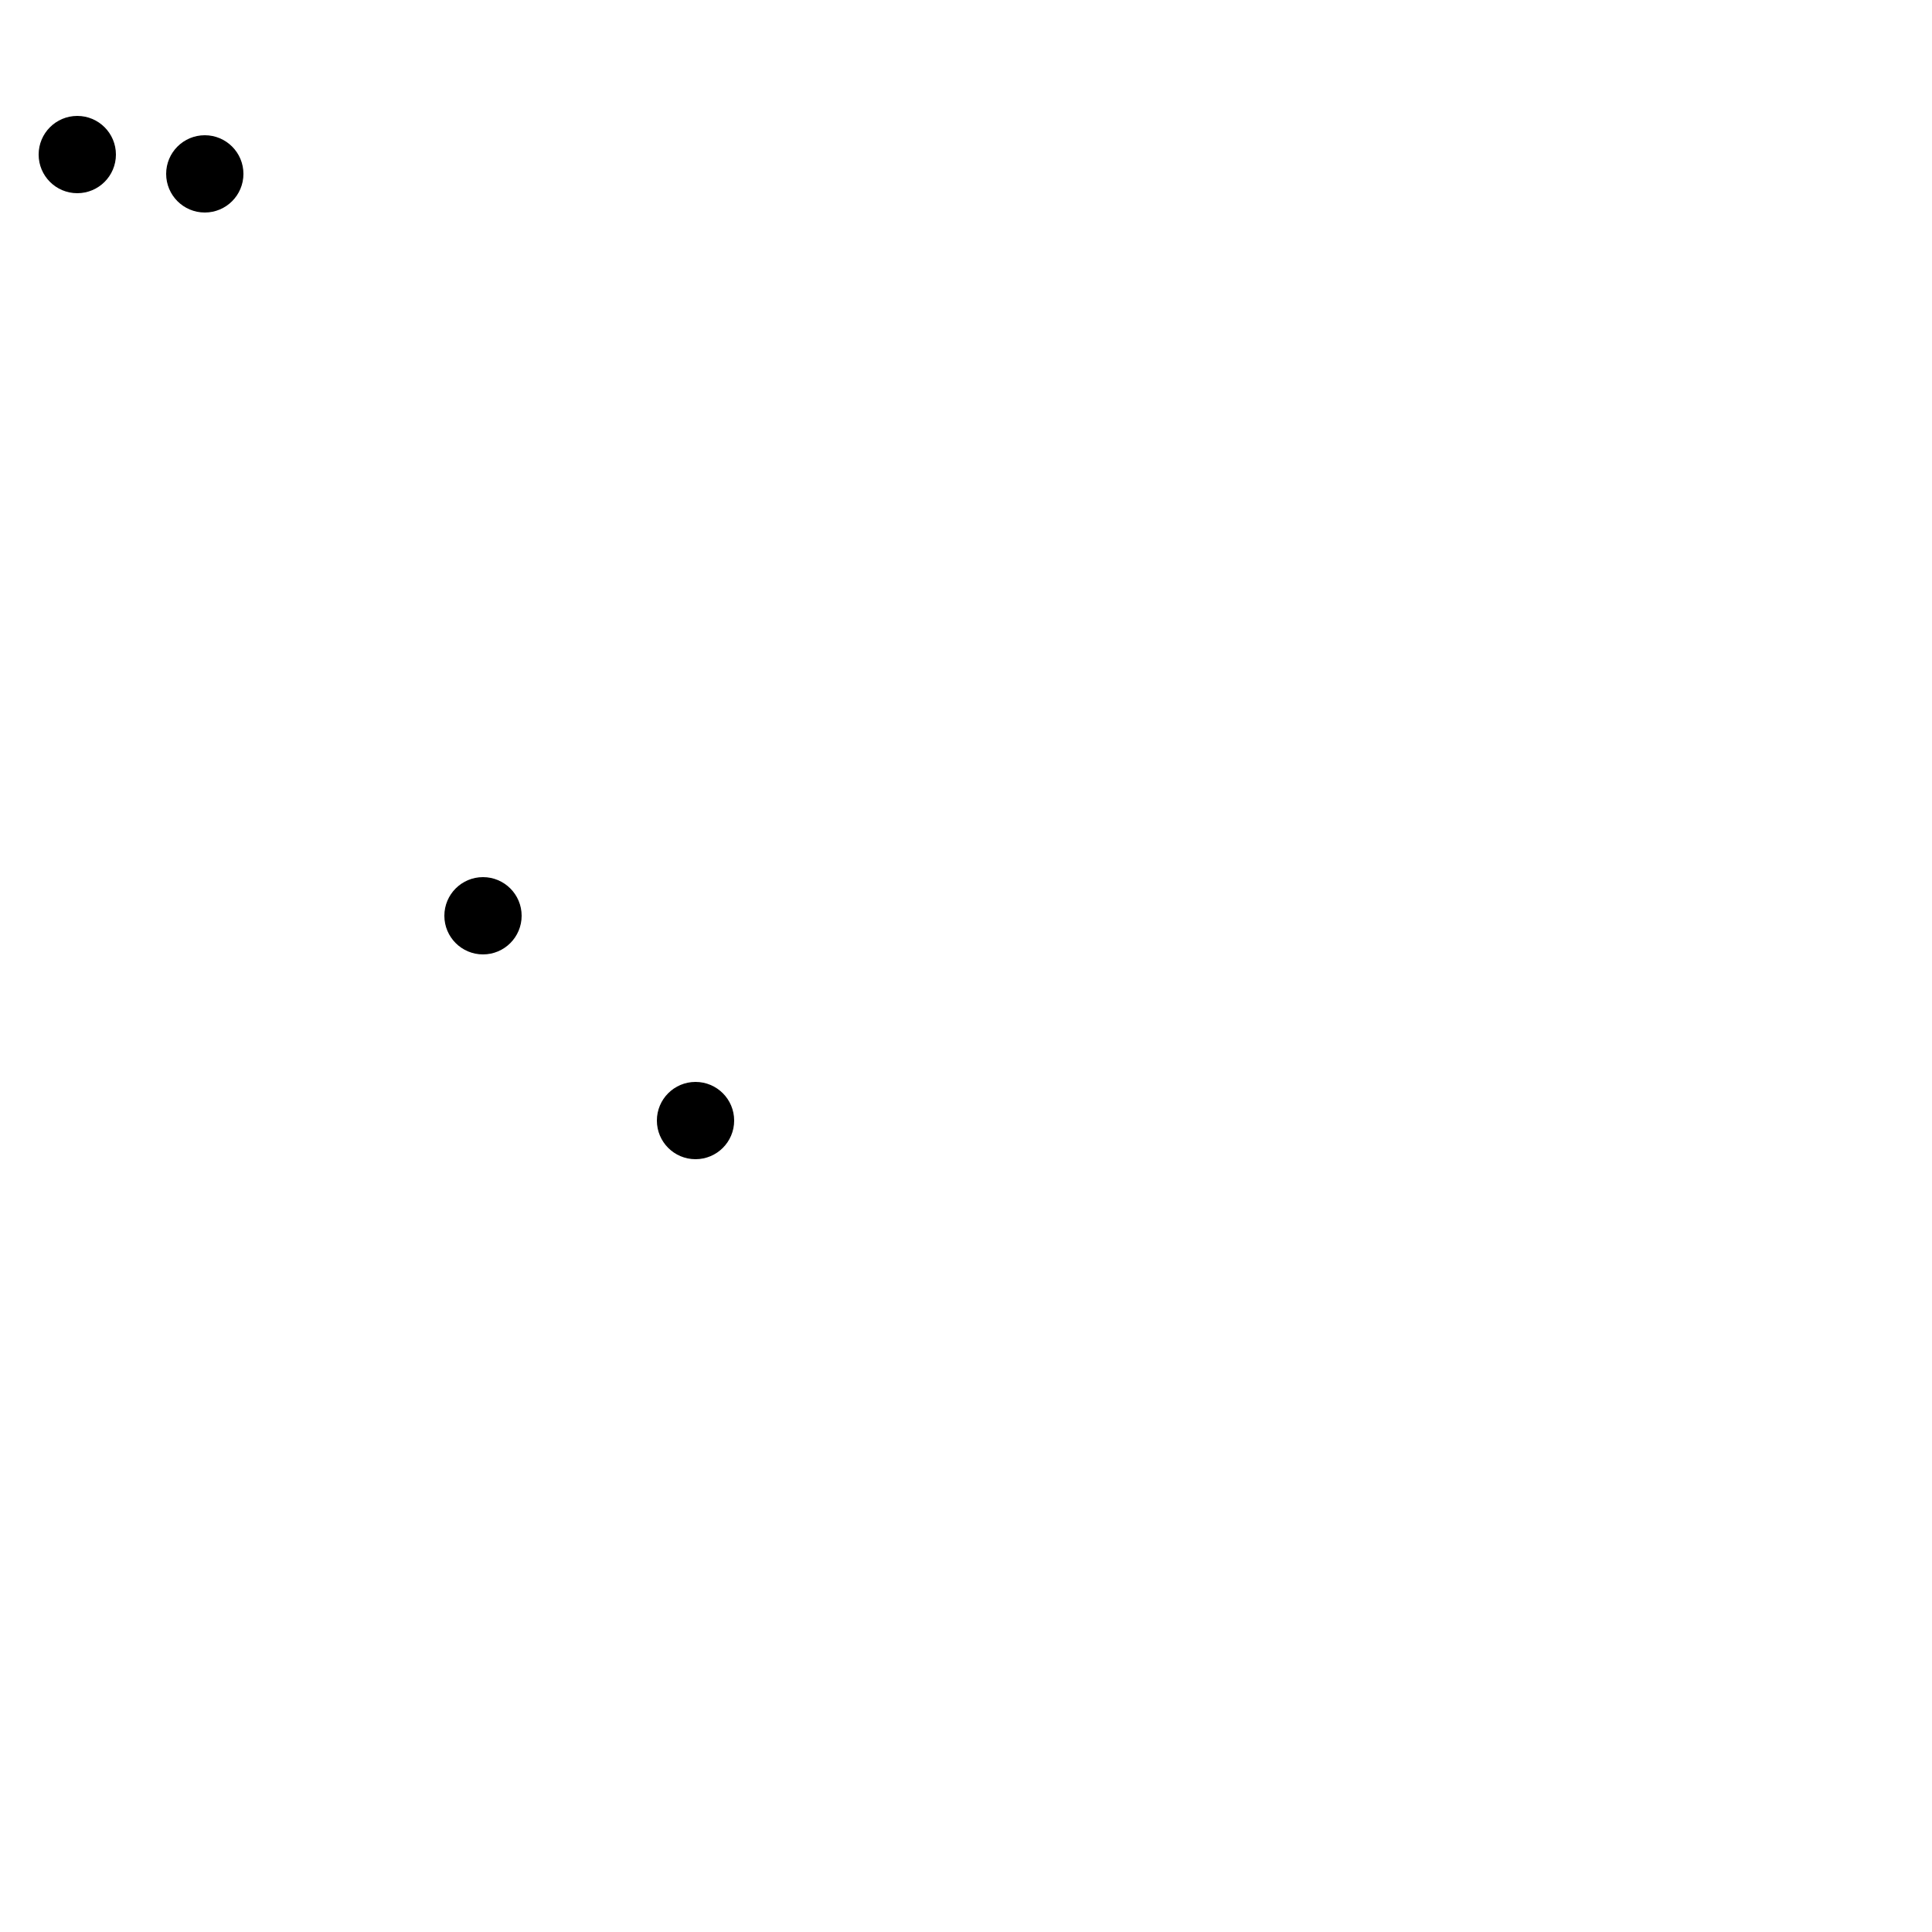
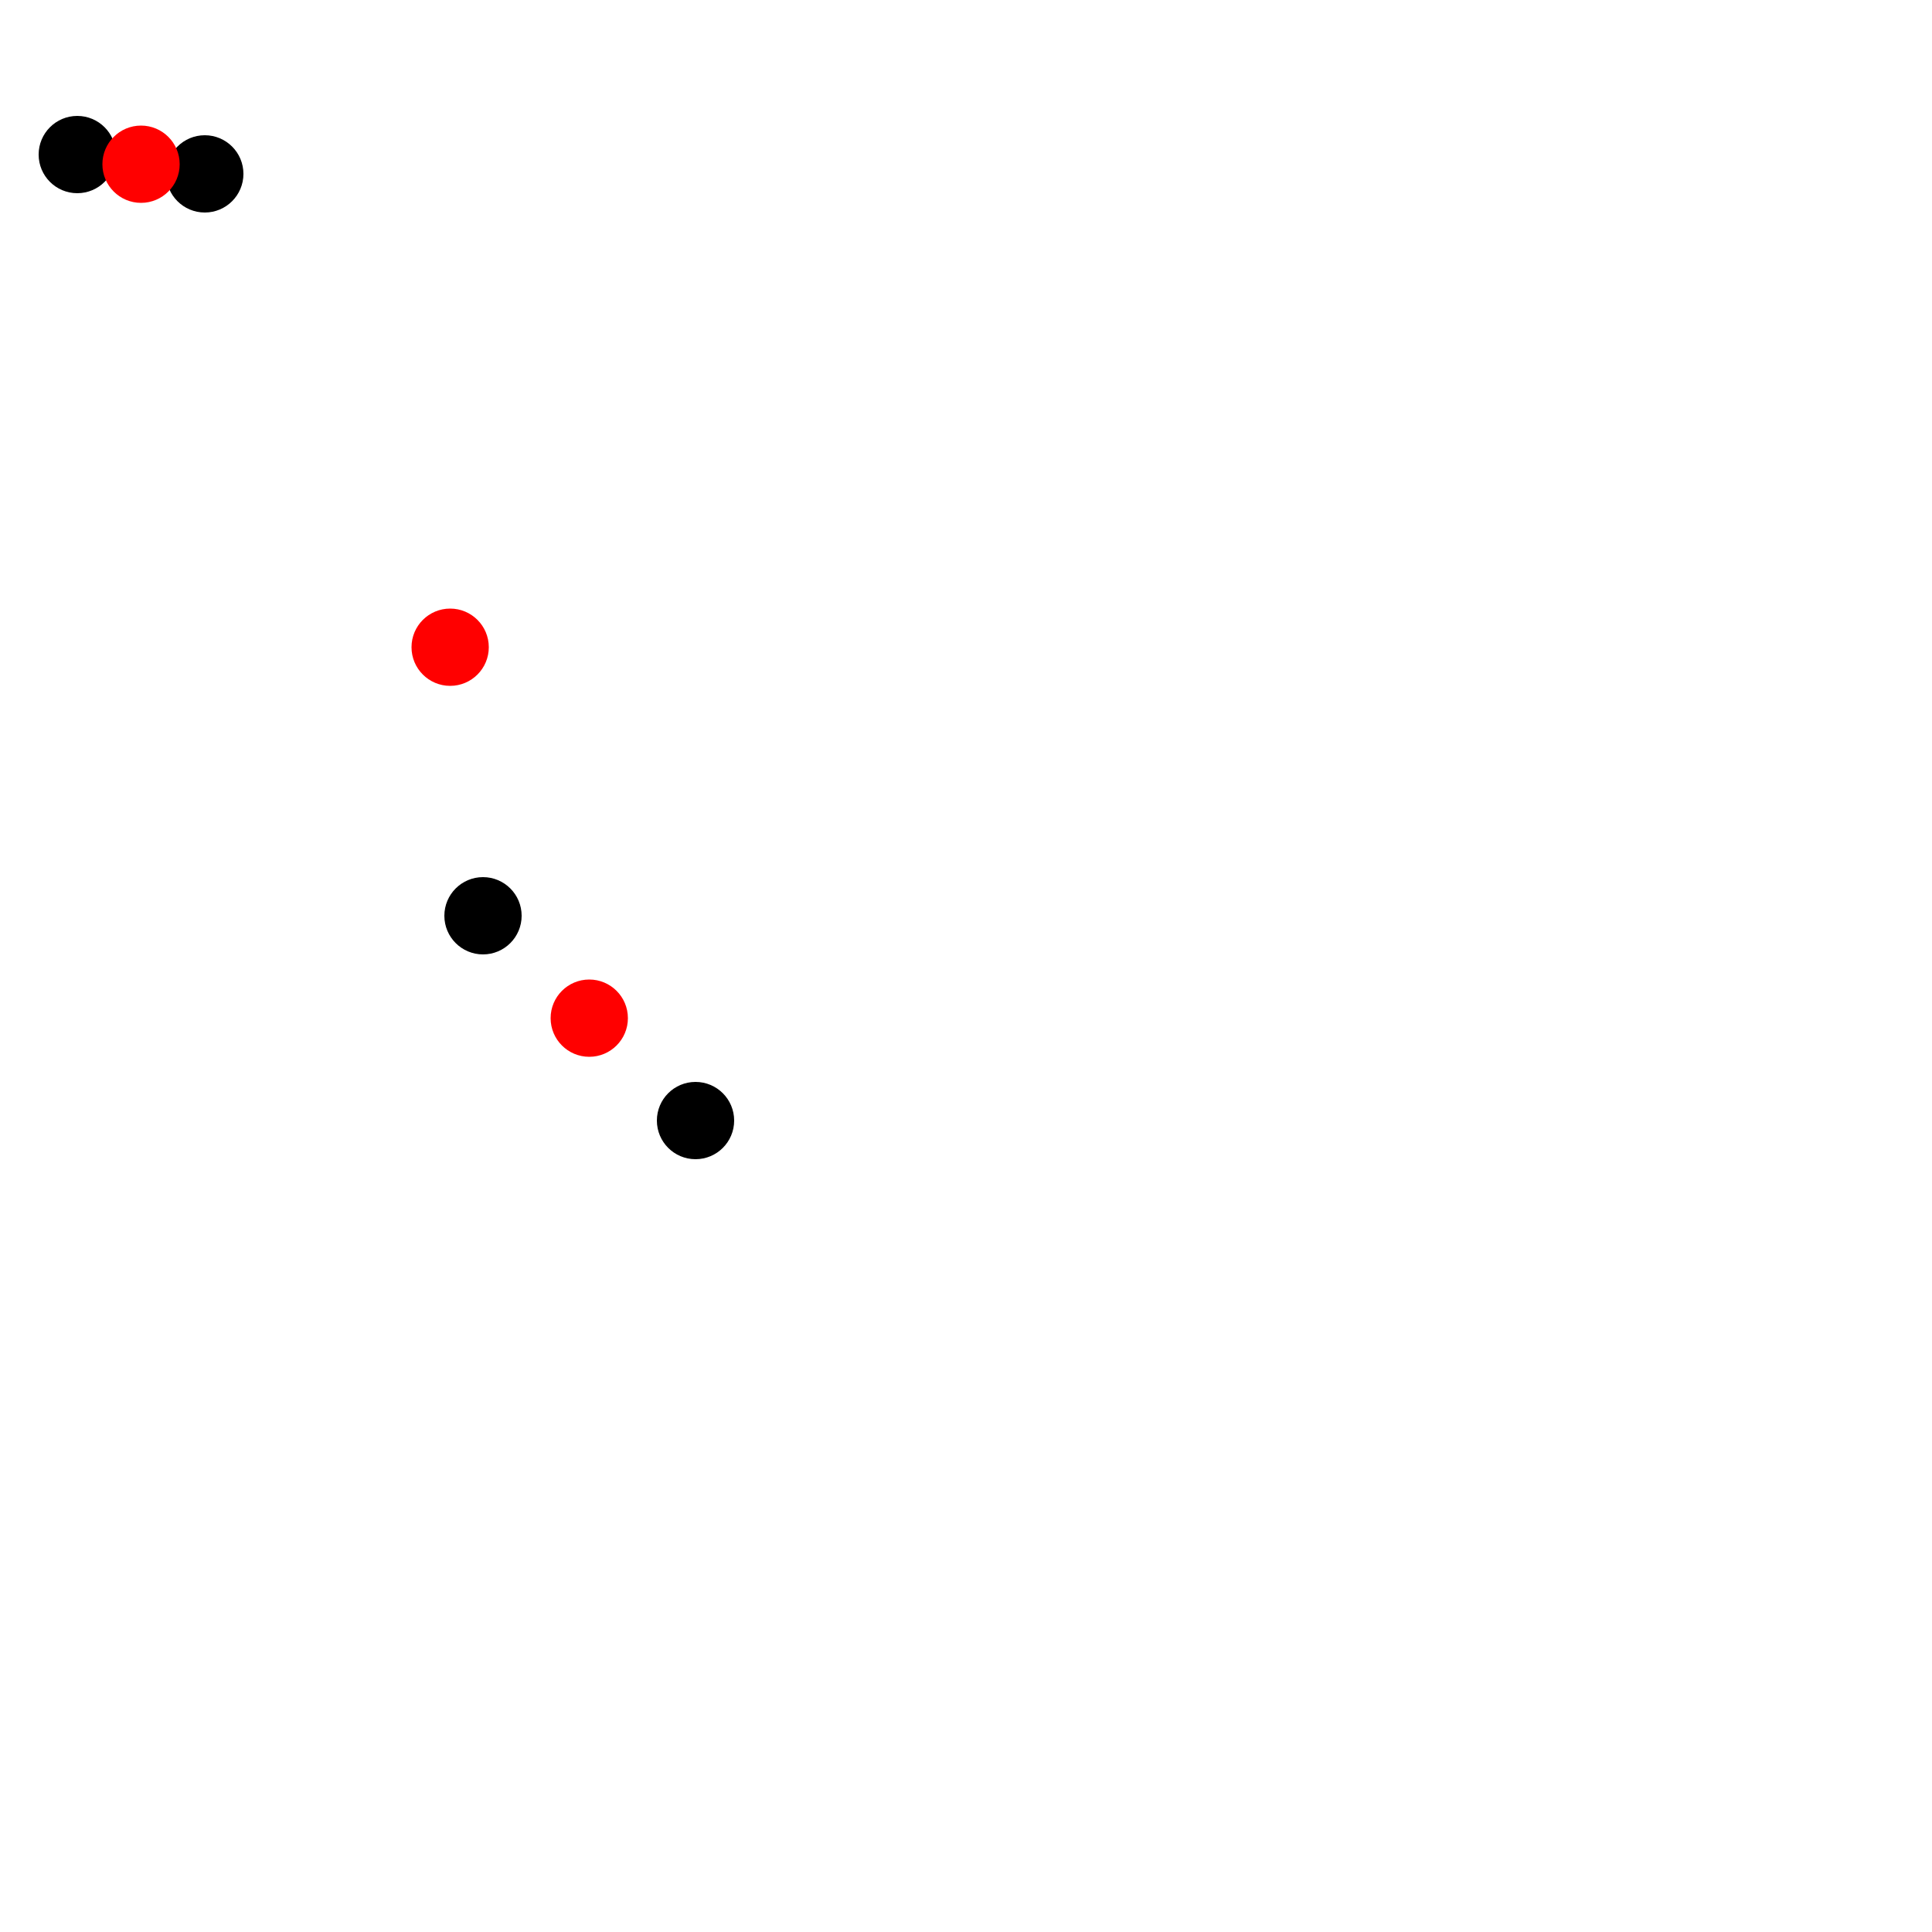
<svg xmlns="http://www.w3.org/2000/svg" width="50" height="50" viewBox="0 0 50 50">
  <defs>
</defs>
  <rect x="0" y="0" width="50" height="50" fill="white" />
  <circle cx="2.0" cy="4.0" r="1" fill="black" />
  <circle cx="5.3" cy="4.5" r="1" fill="black" />
  <circle cx="18.0" cy="29.0" r="1" fill="black" />
  <circle cx="12.5" cy="23.7" r="1" fill="black" />
+   <circle cx="3.65" cy="4.25" r="1" fill="red" />
+   <circle cx="11.65" cy="16.75" r="1" fill="red" />
+   <circle cx="15.25" cy="26.35" r="1" fill="red" />
</svg>
